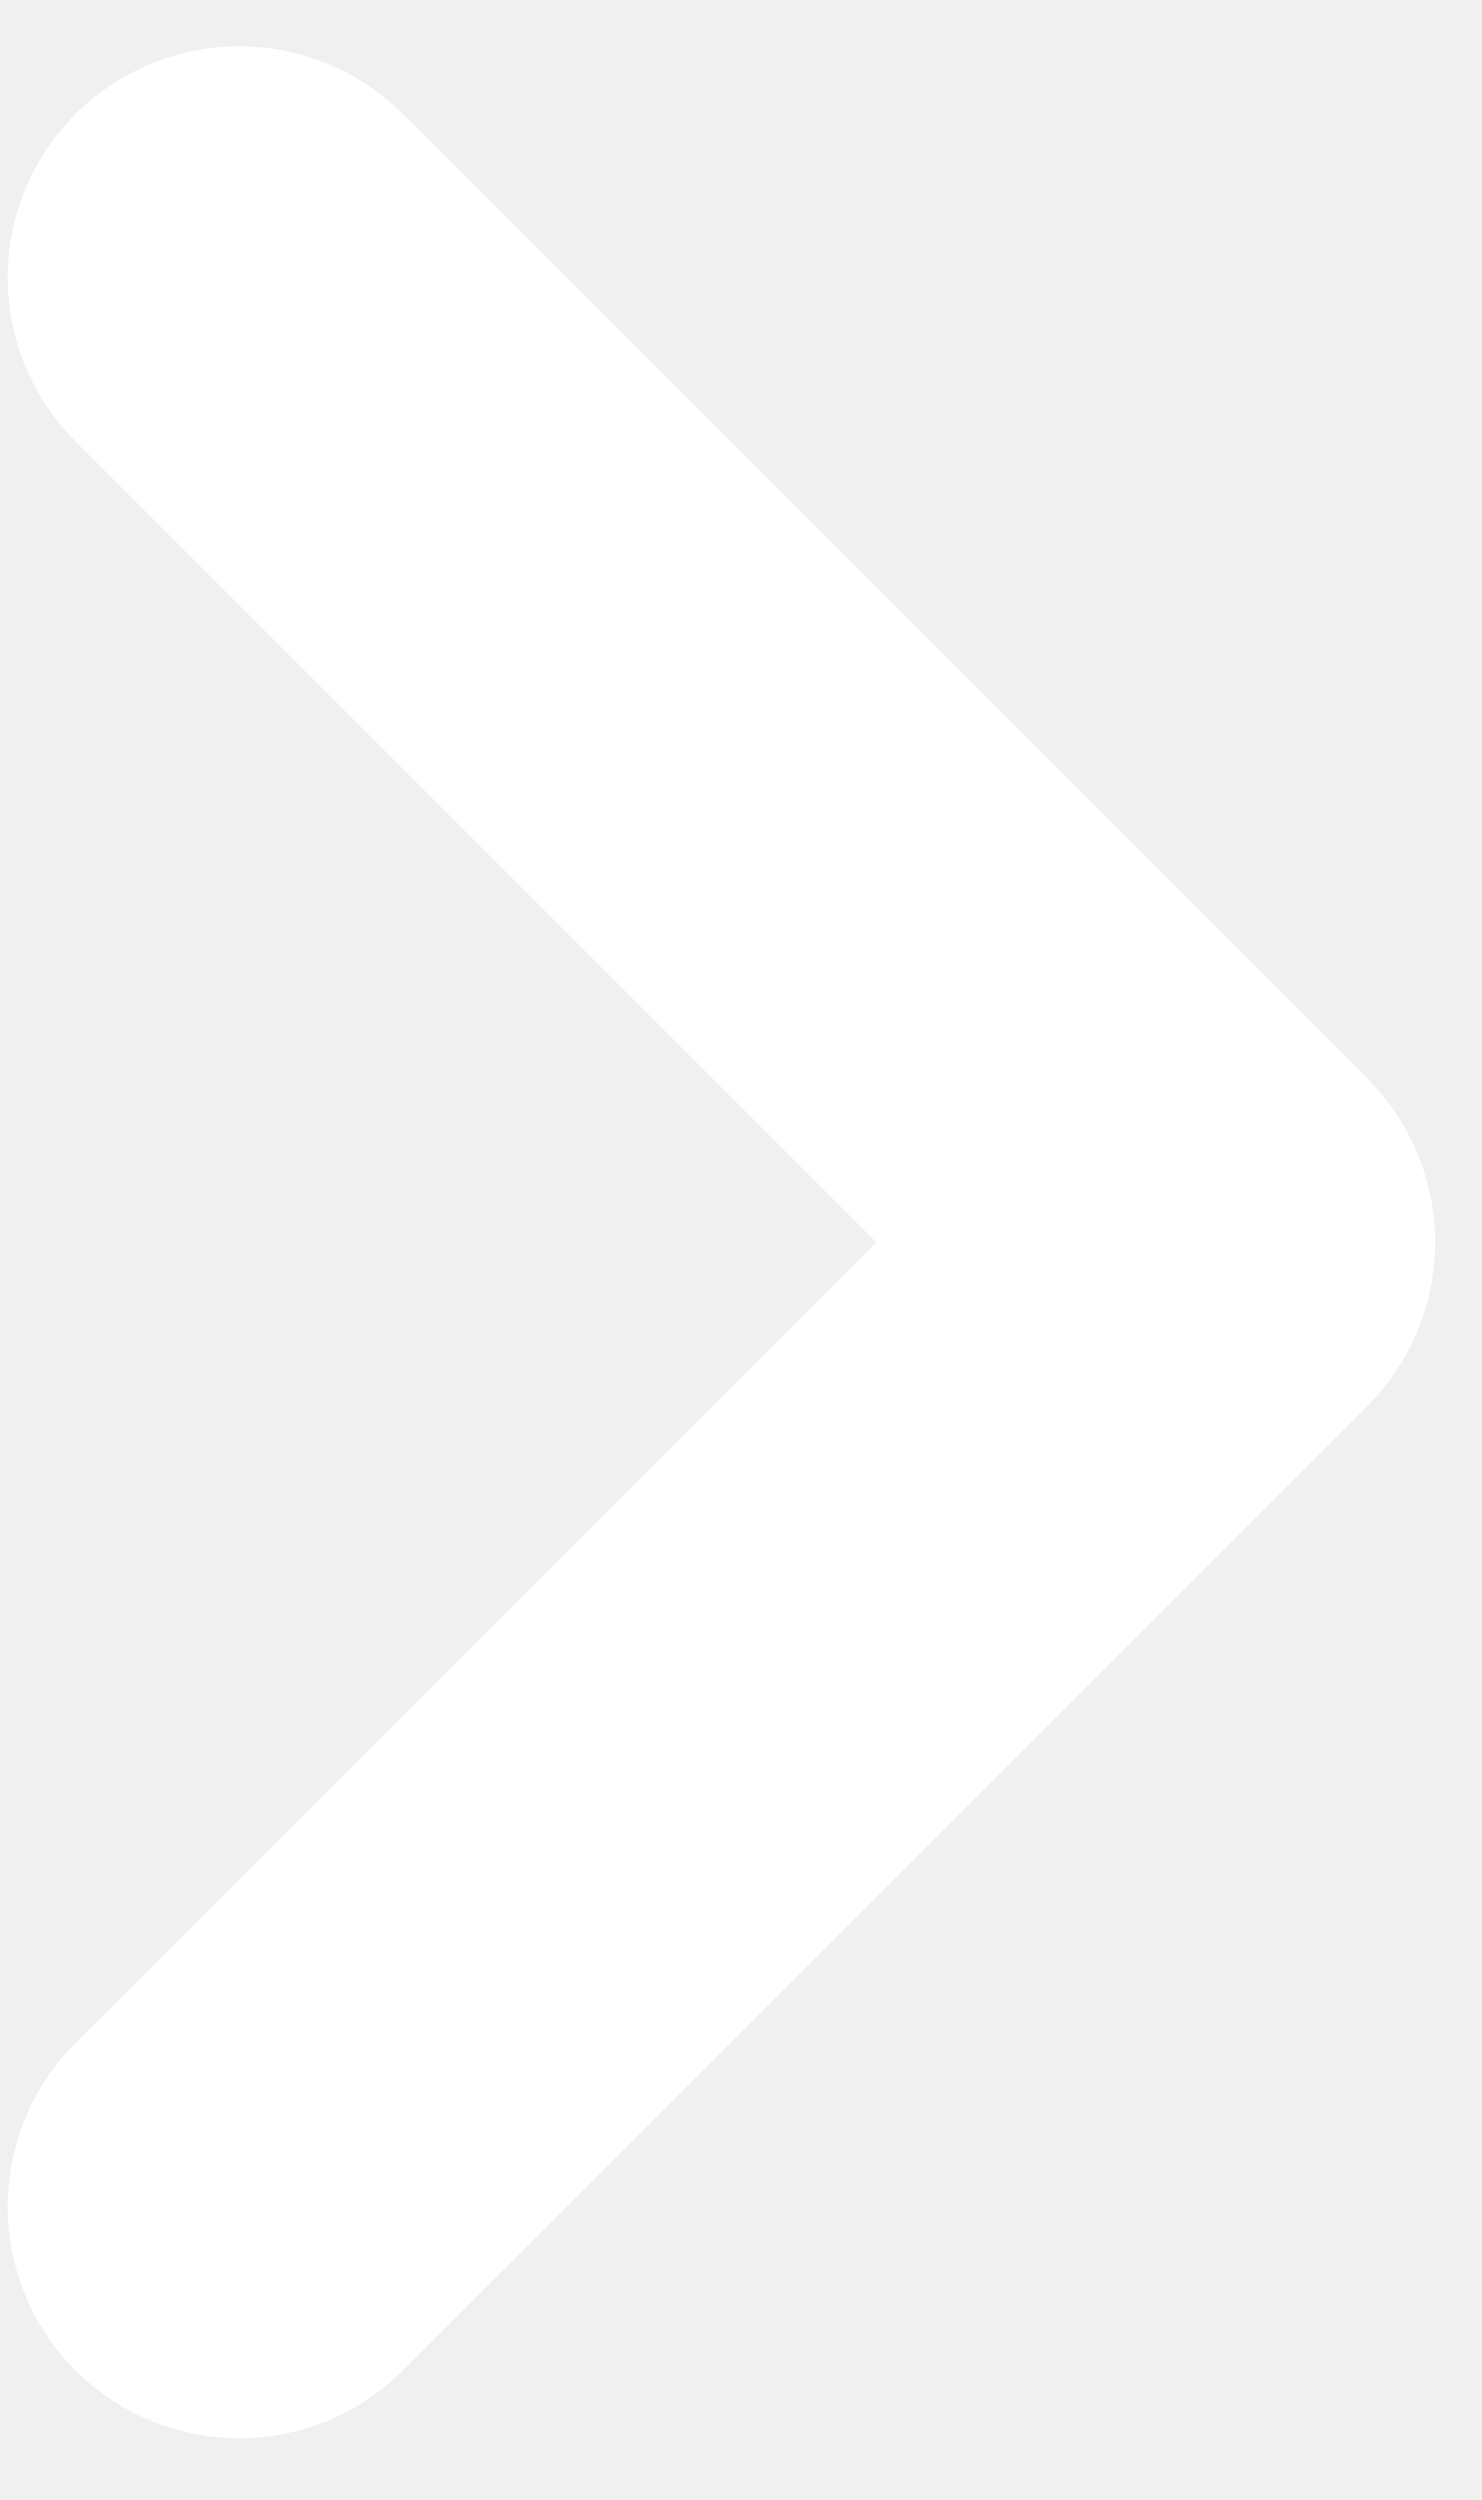
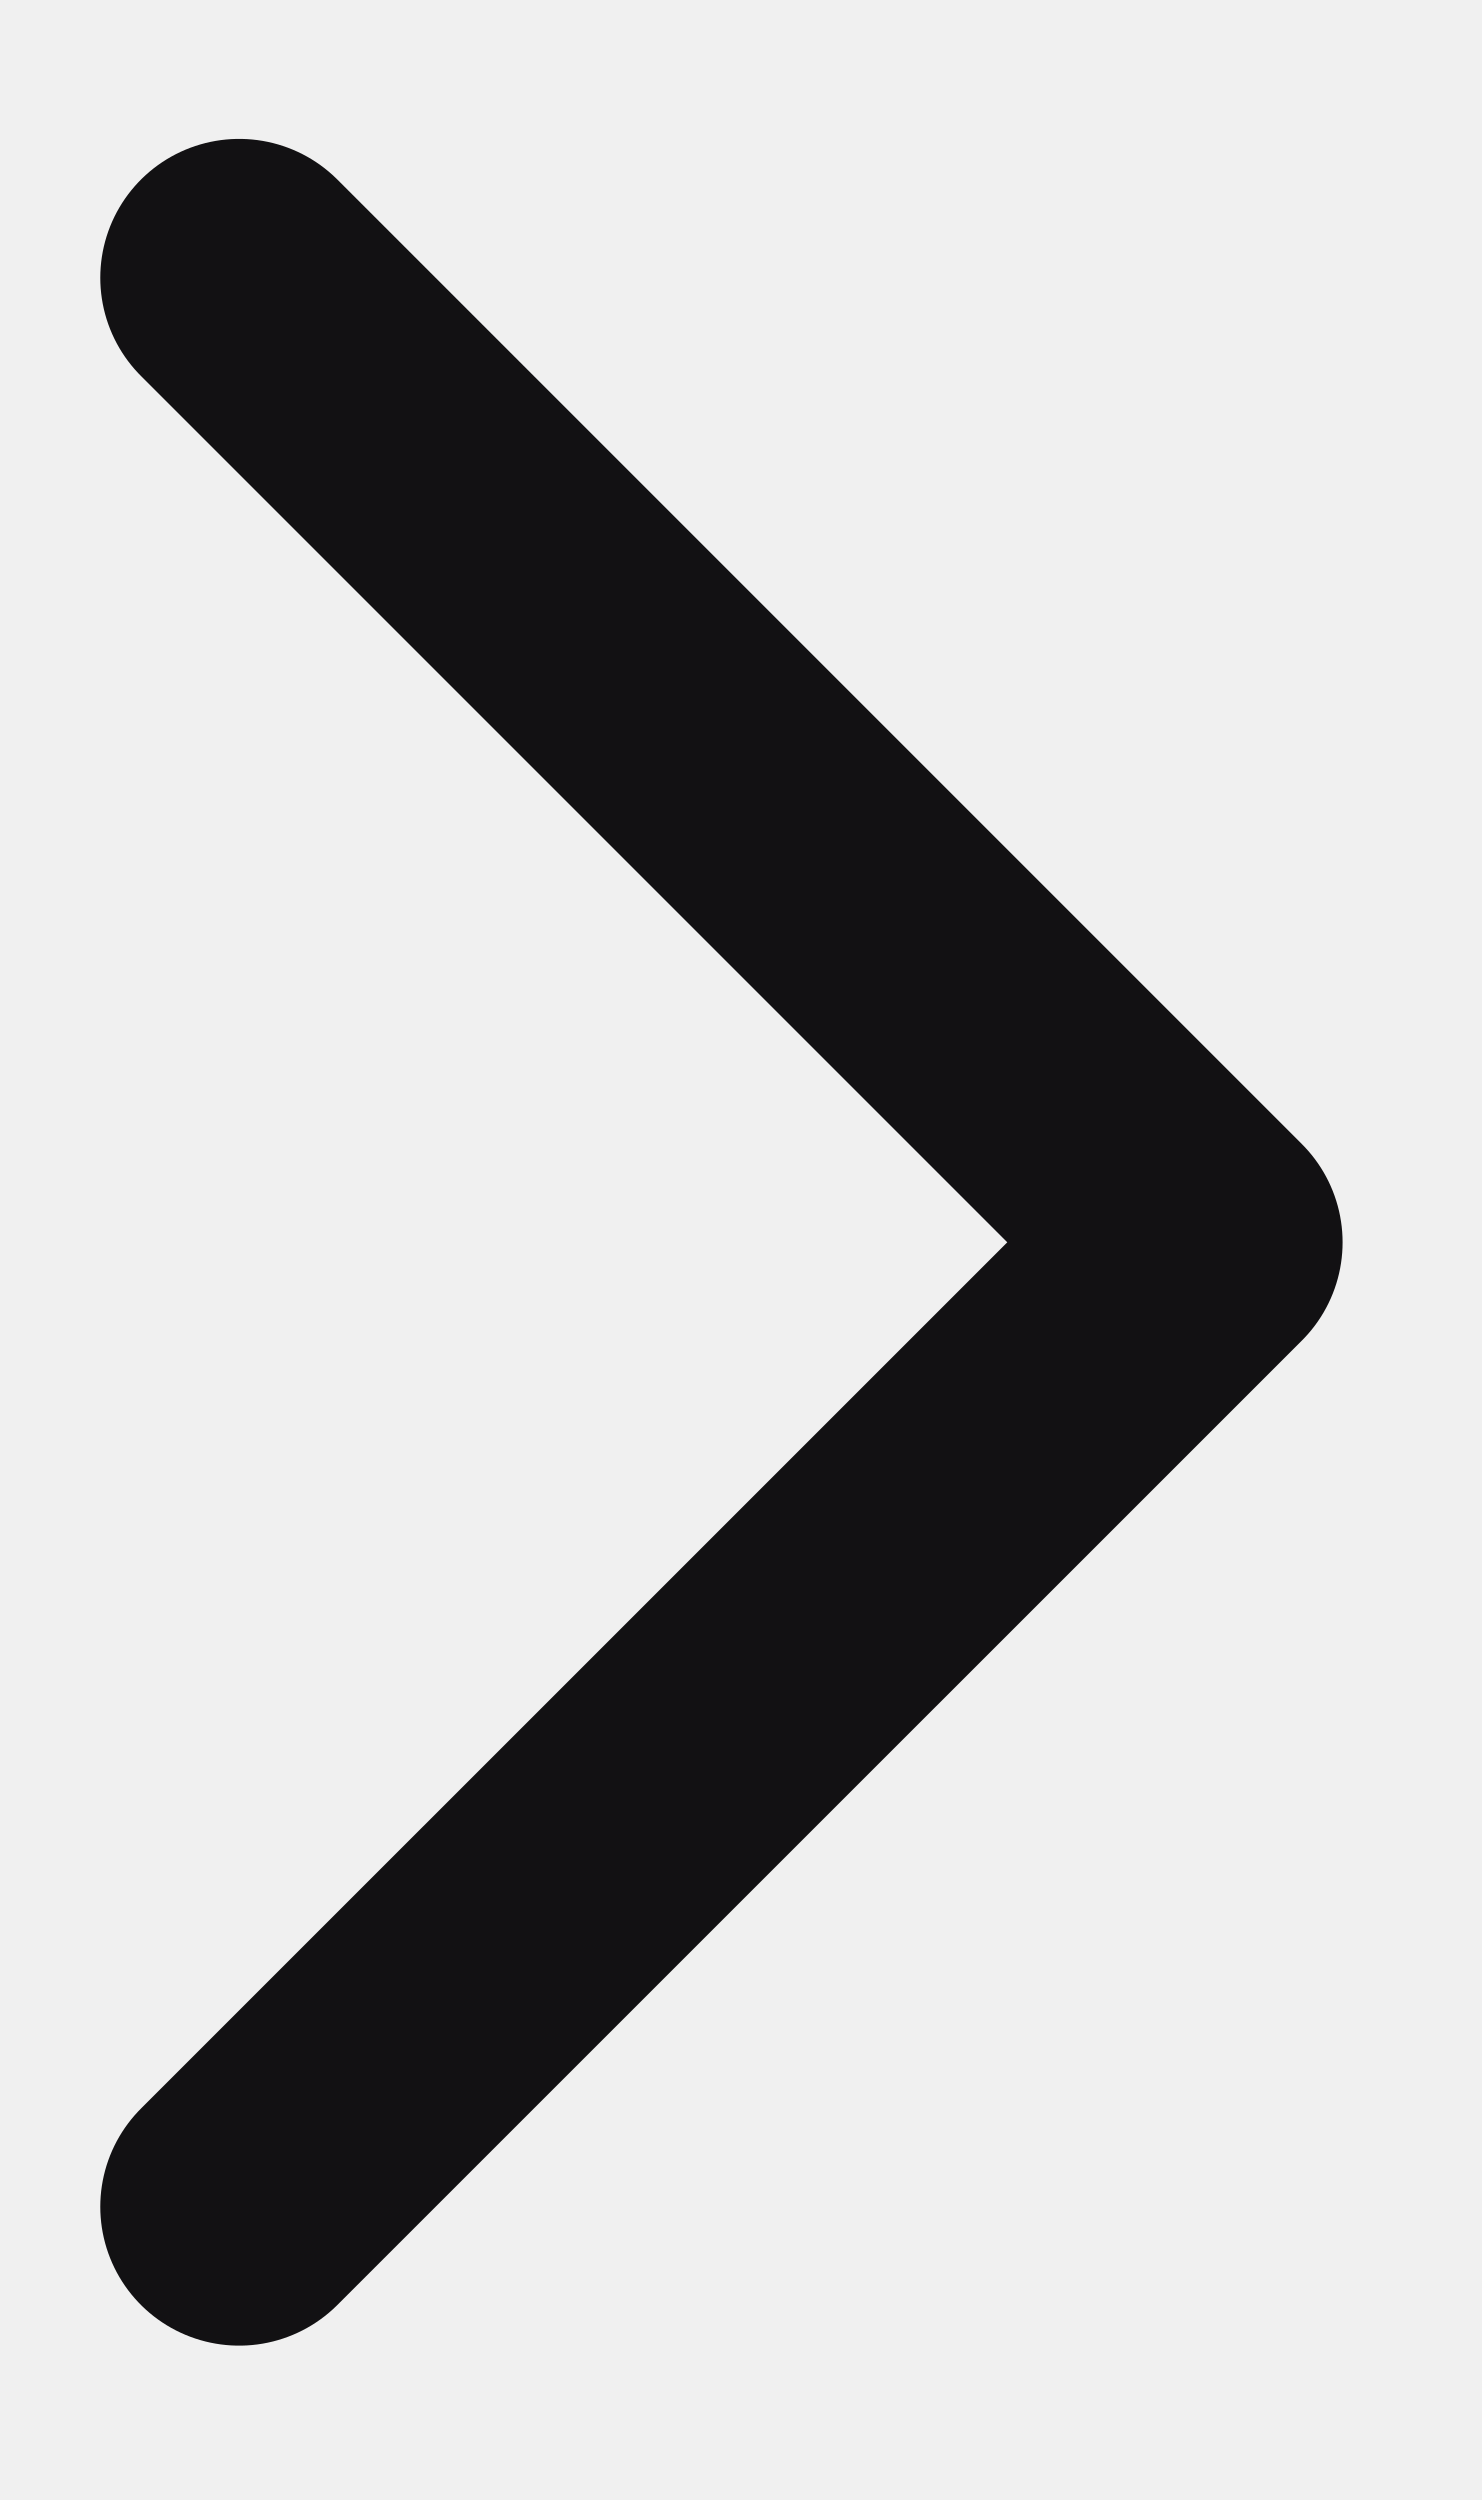
<svg xmlns="http://www.w3.org/2000/svg" width="16" height="27" viewBox="0 0 16 27" fill="none">
-   <path d="M2.583 3L13 13.417L2.583 23.833" stroke="white" stroke-width="5" stroke-linecap="round" stroke-linejoin="round" />
+   <path d="M2.583 3L13 13.417L2.583 23.833" stroke="#121113" stroke-width="3" stroke-linecap="round" stroke-linejoin="round" />
</svg>
